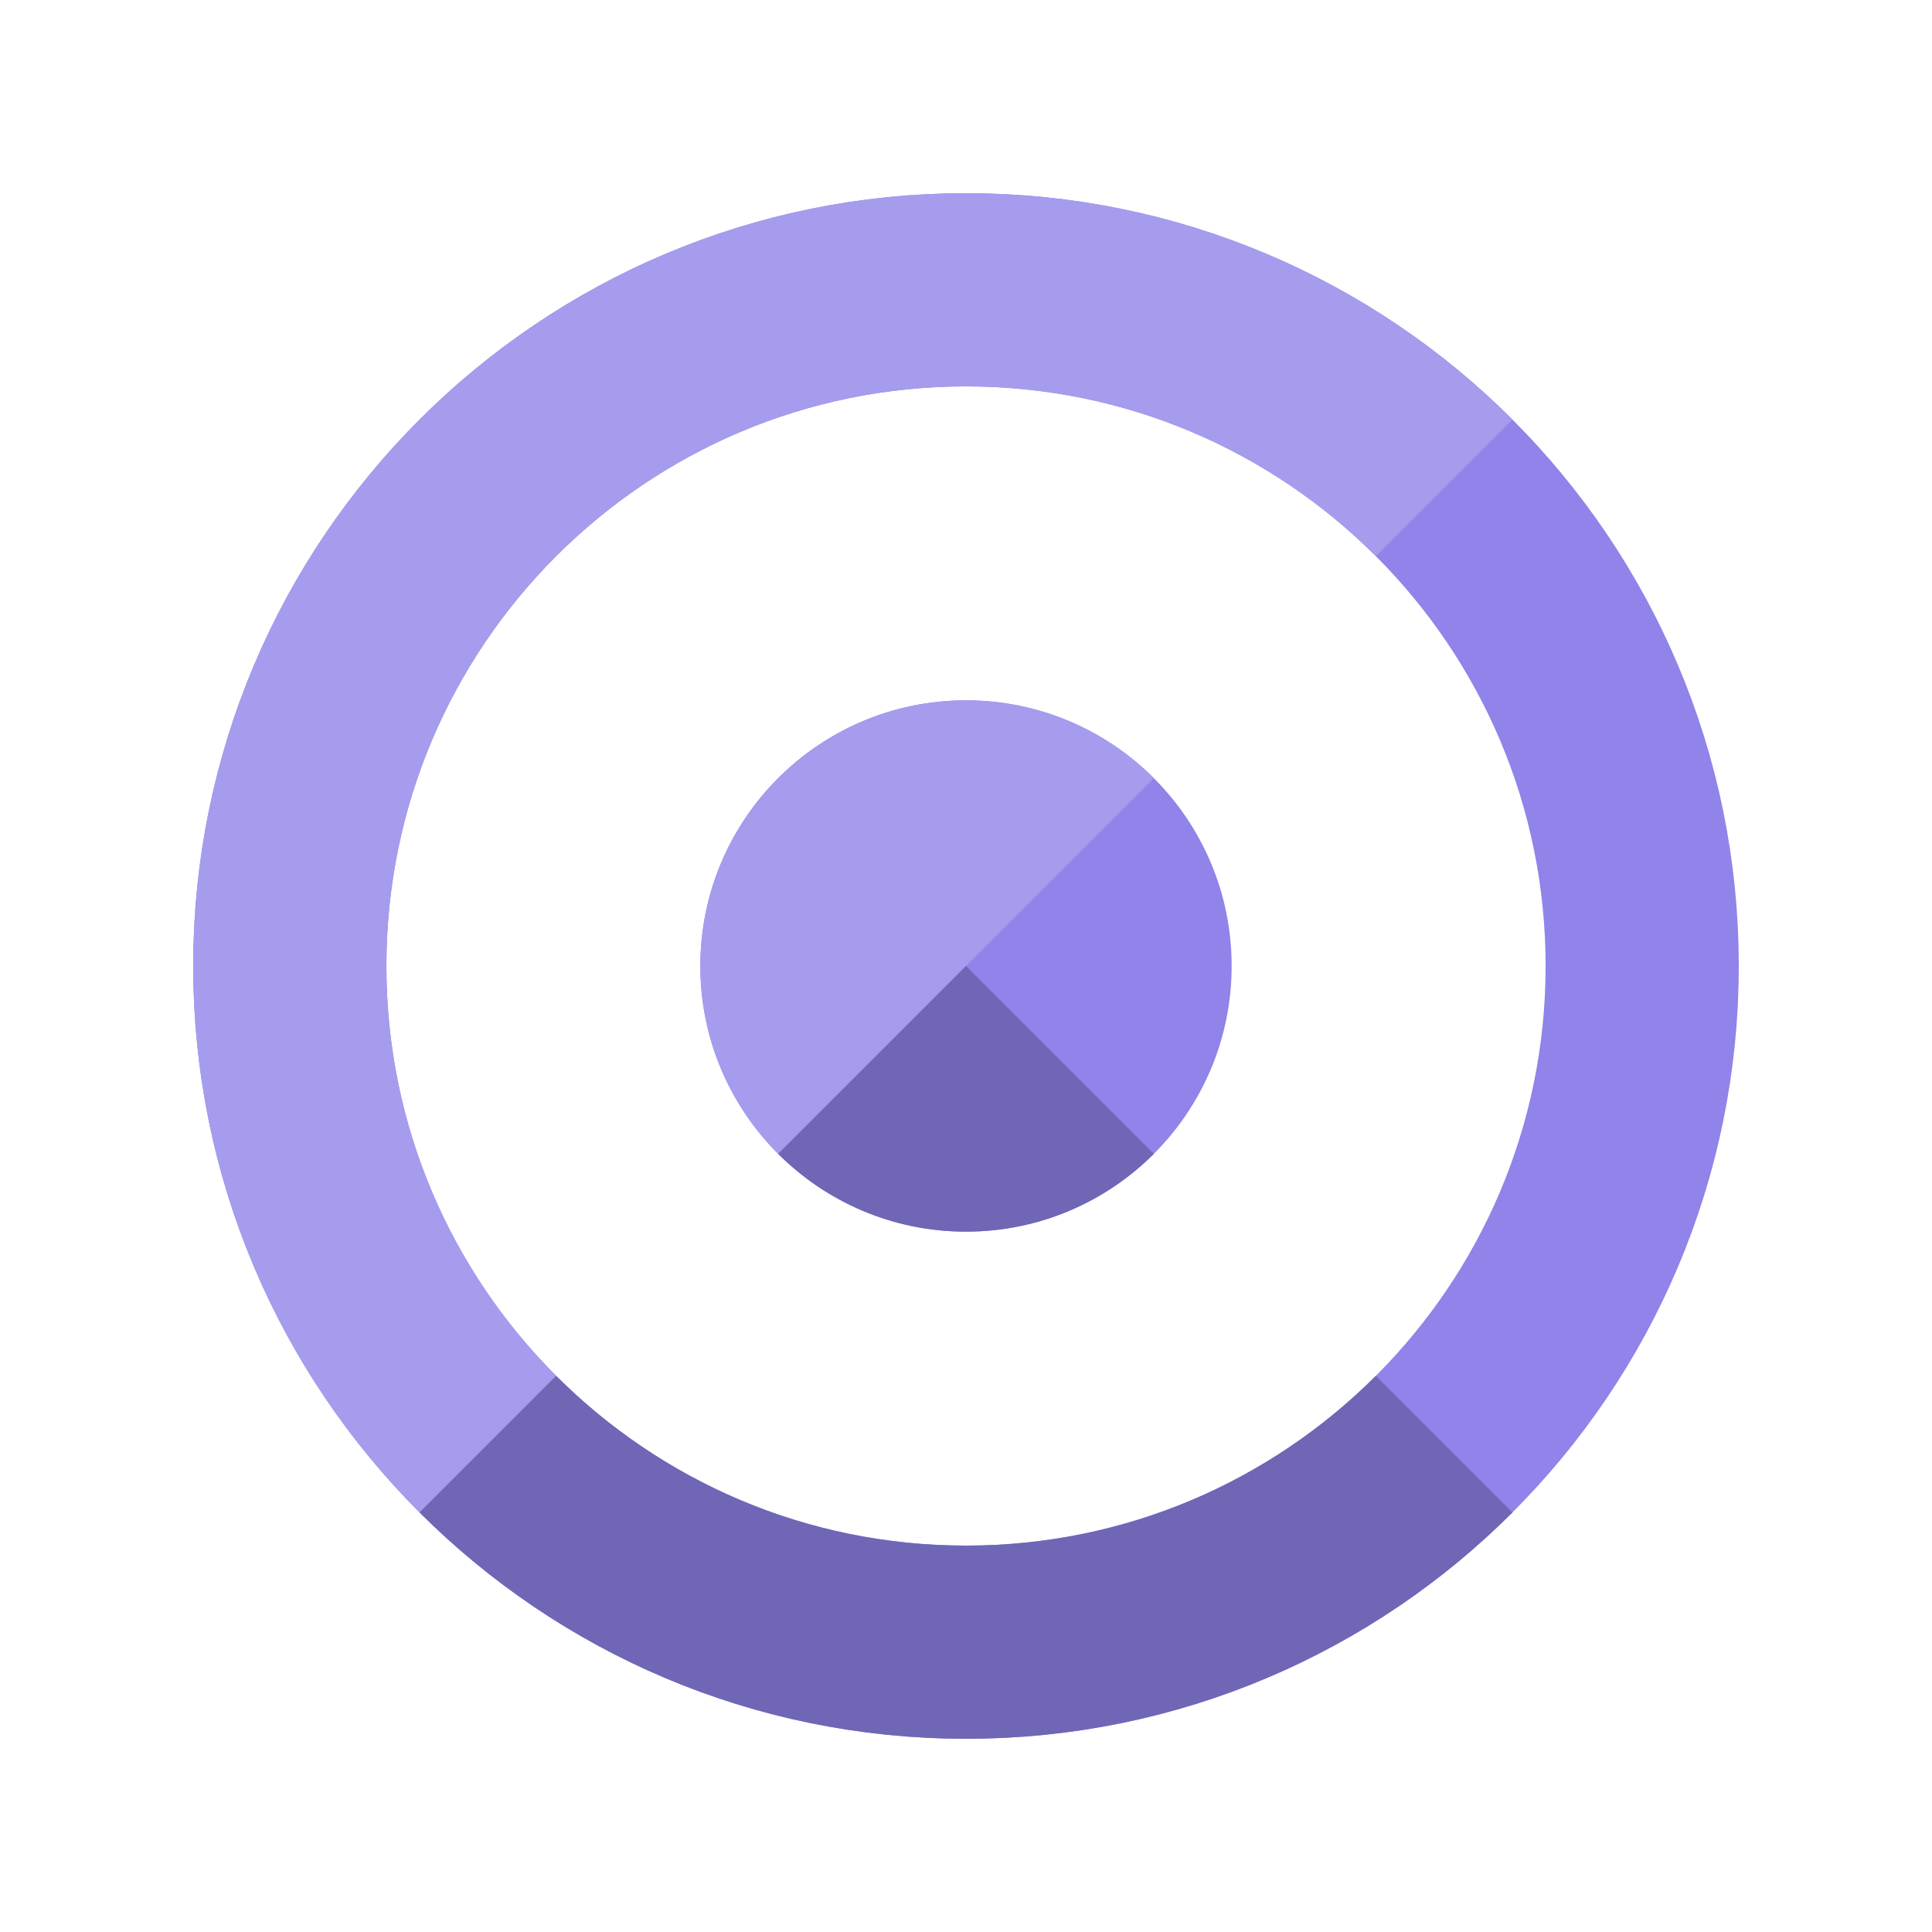
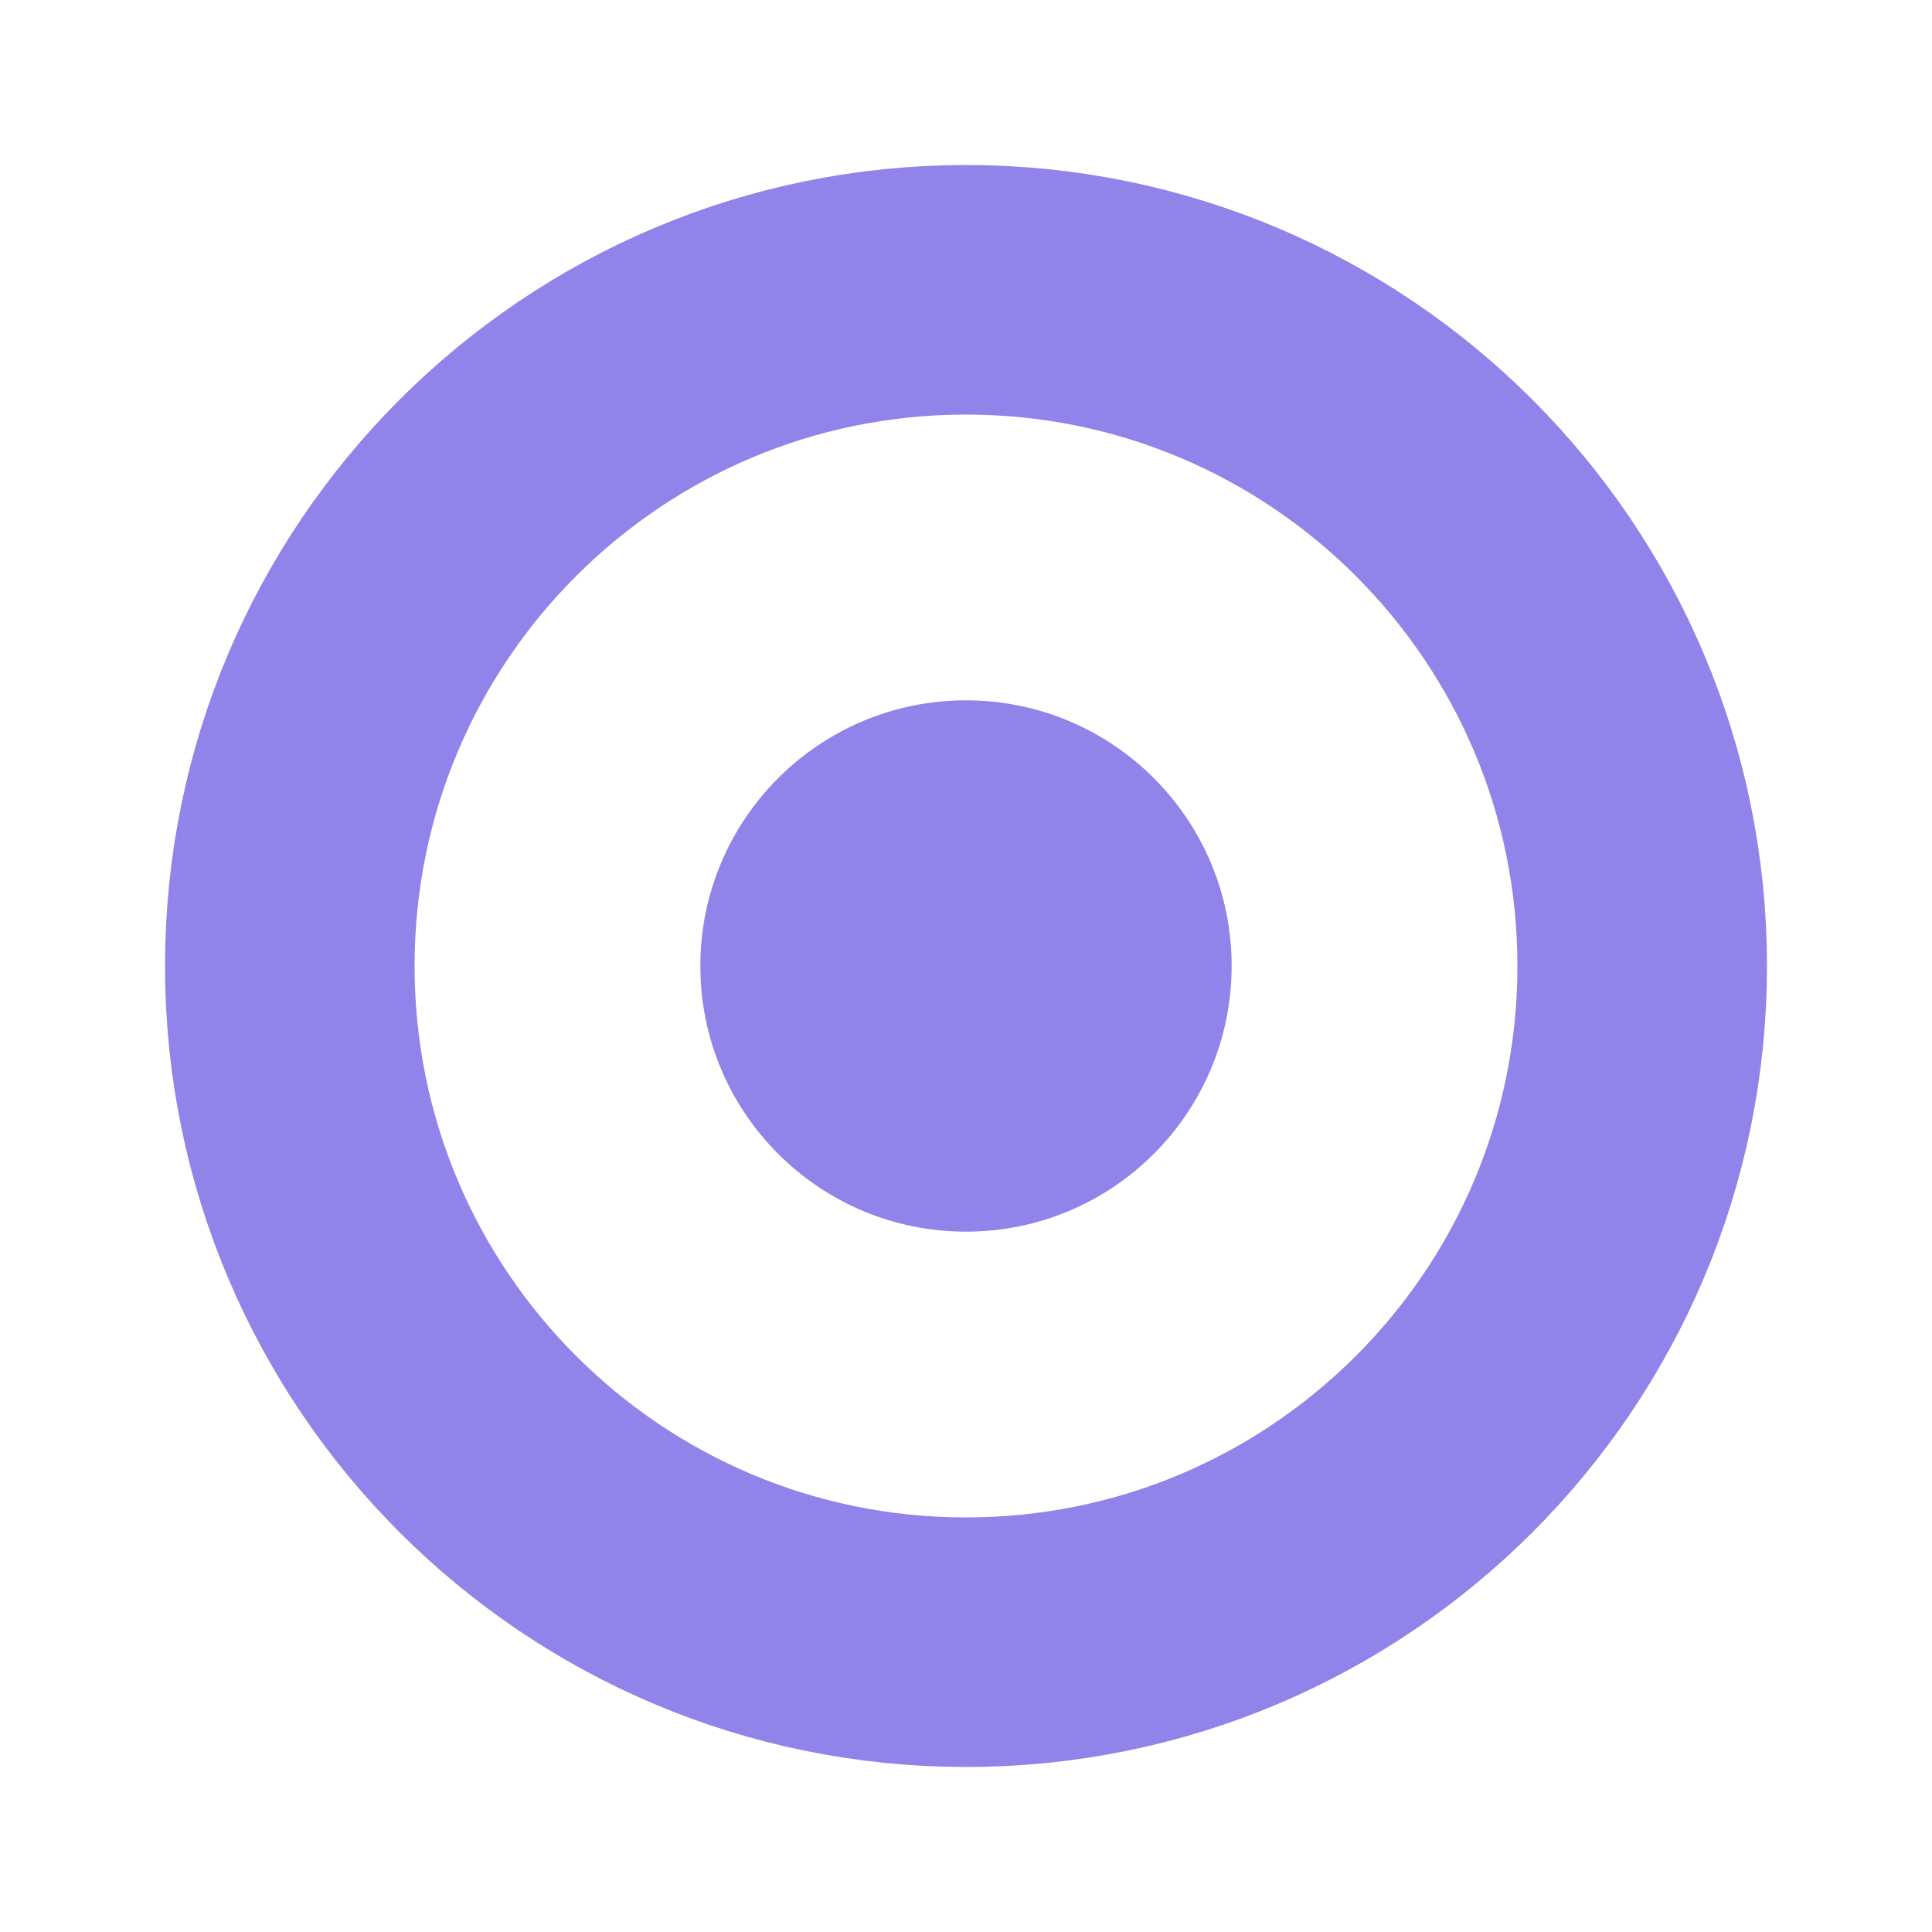
<svg xmlns="http://www.w3.org/2000/svg" viewBox="0 0 24 24">
-   <defs>
-     <clipPath id="a">
-       <path d="M0 0H24L12 12 0 24z" />
-     </clipPath>
-     <clipPath id="c">
-       <path d="M0 24H24L12 12z" />
-     </clipPath>
-   </defs>
-   <circle cx="12" cy="12" r="8.4" fill="none" stroke="#9083e9" stroke-width="2.4" />
+   <circle cx="12" cy="12" r="8.4" fill="none" stroke="#9083e9" stroke-width="3.1" />
  <circle cx="12" cy="12" r="3.3" fill="#9083e9" />
-   <g clip-path="url(#a)">
-     <circle cx="12" cy="12" r="8.4" fill="none" stroke="#a69ced" stroke-width="2.4" />
-     <circle cx="12" cy="12" r="3.3" fill="#a69ced" />
-   </g>
-   <g clip-path="url(#c)">
-     <circle cx="12" cy="12" r="8.4" fill="none" stroke="#7066b6" stroke-width="2.4" />
-     <circle cx="12" cy="12" r="3.3" fill="#7066b6" />
-   </g>
</svg>
